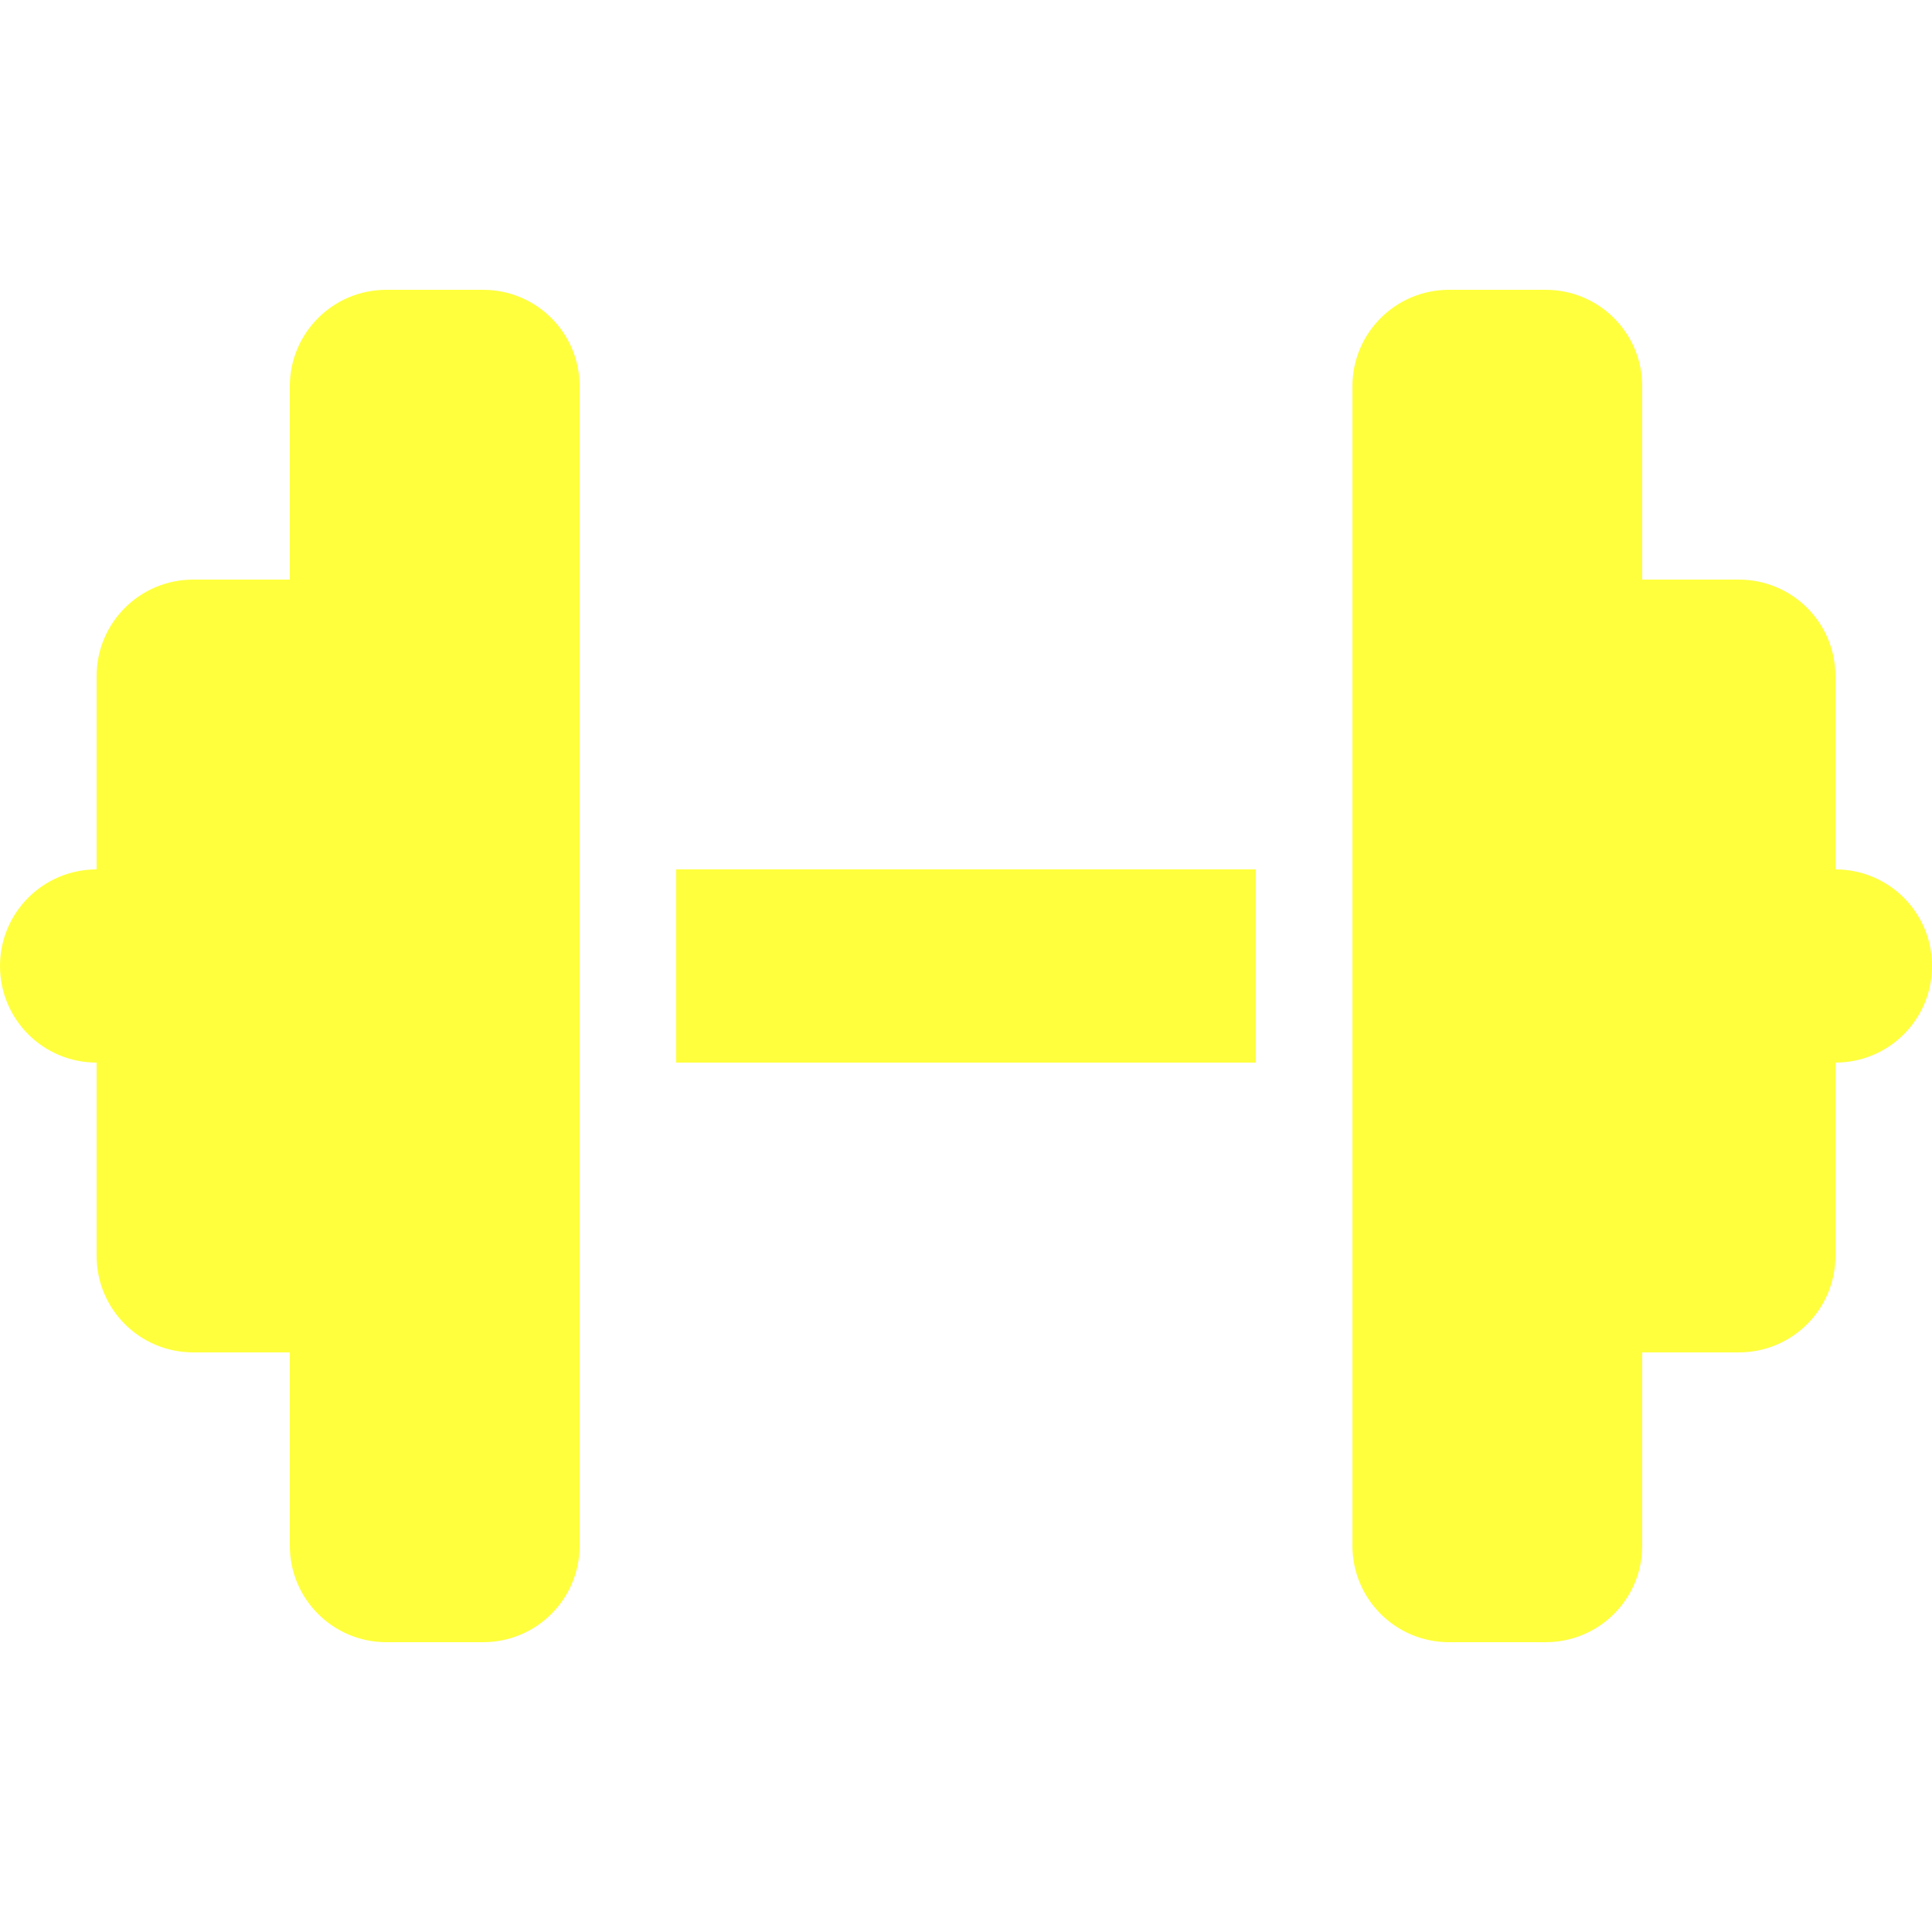
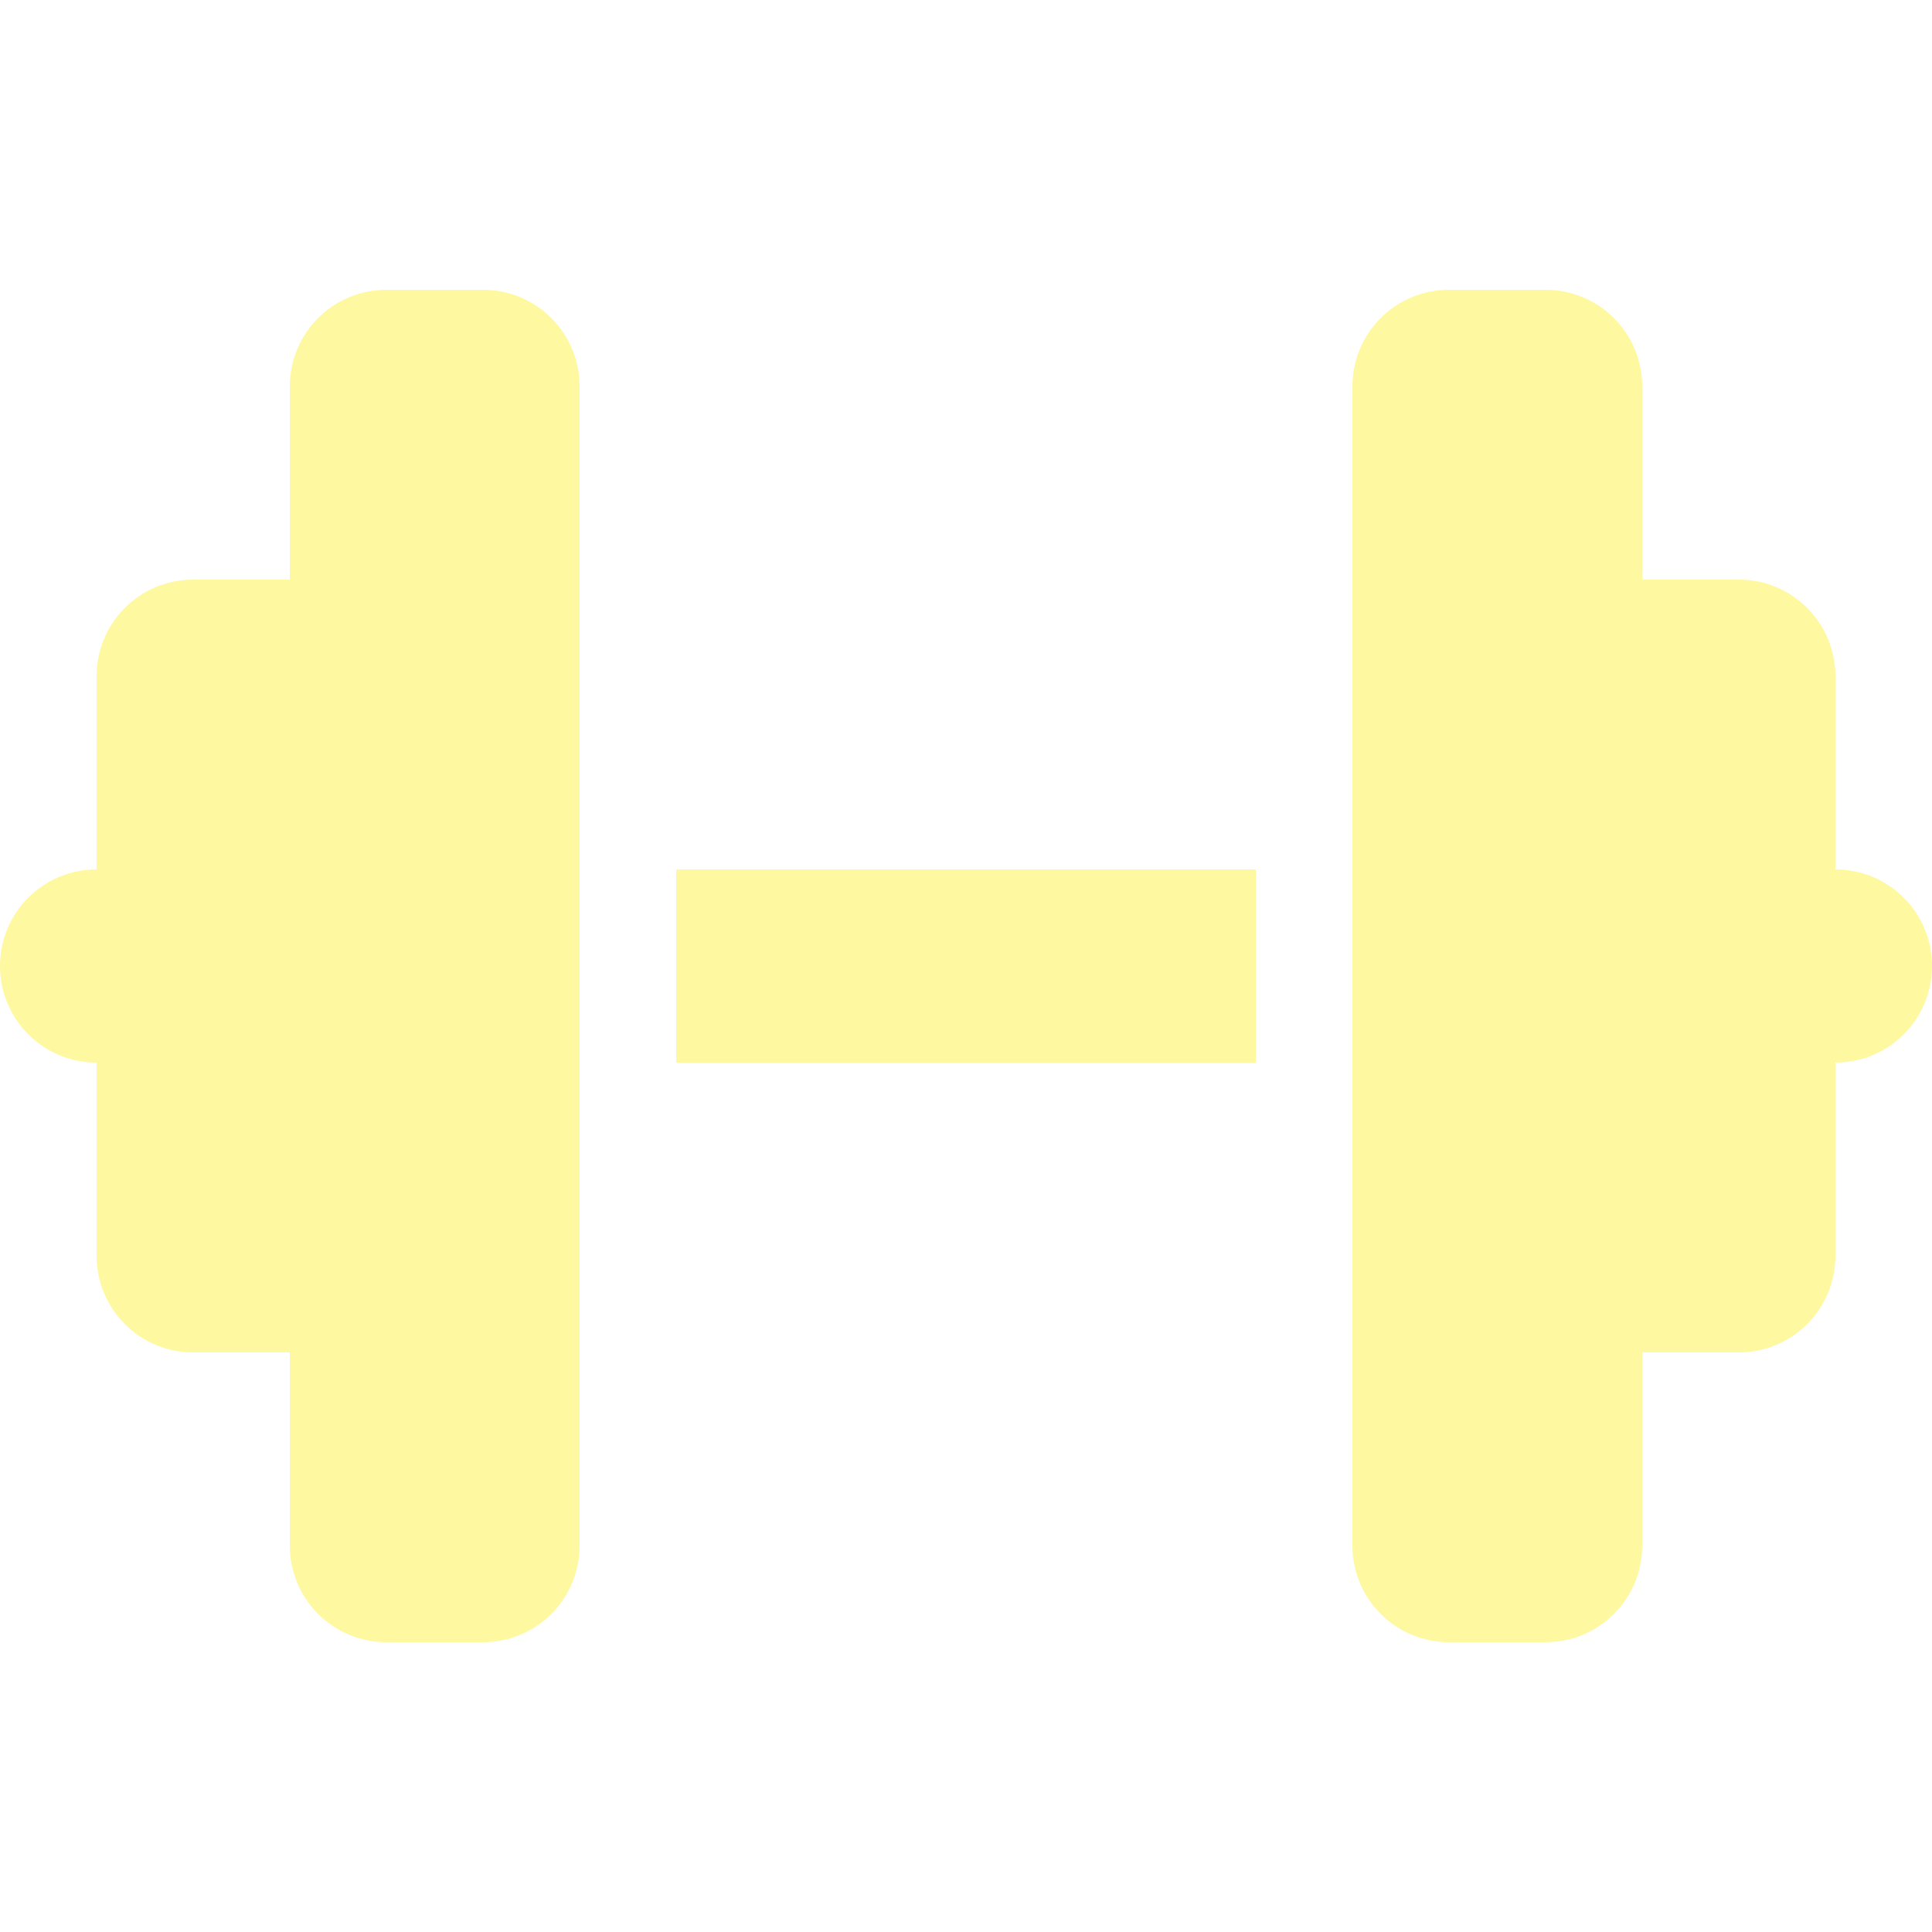
<svg xmlns="http://www.w3.org/2000/svg" viewBox="0 0 640 512" width="30px" height="30px">
-   <path fill="#ffff3e" d="M96 64c0-17.7 14.3-32 32-32l32 0c17.7 0 32 14.3 32 32l0 160 0 64 0 160c0 17.7-14.3 32-32 32l-32 0c-17.7 0-32-14.3-32-32l0-64-32 0c-17.7 0-32-14.3-32-32l0-64c-17.7 0-32-14.3-32-32s14.3-32 32-32l0-64c0-17.7 14.3-32 32-32l32 0 0-64zm448 0l0 64 32 0c17.7 0 32 14.3 32 32l0 64c17.7 0 32 14.3 32 32s-14.3 32-32 32l0 64c0 17.7-14.3 32-32 32l-32 0 0 64c0 17.7-14.3 32-32 32l-32 0c-17.7 0-32-14.3-32-32l0-160 0-64 0-160c0-17.7 14.3-32 32-32l32 0c17.7 0 32 14.3 32 32zM416 224l0 64-192 0 0-64 192 0z" />
+   <path fill="#fef9a0" d="M96 64c0-17.7 14.3-32 32-32l32 0c17.7 0 32 14.3 32 32l0 160 0 64 0 160c0 17.7-14.3 32-32 32l-32 0c-17.7 0-32-14.3-32-32l0-64-32 0c-17.7 0-32-14.3-32-32l0-64c-17.7 0-32-14.3-32-32s14.3-32 32-32l0-64c0-17.7 14.3-32 32-32l32 0 0-64zm448 0l0 64 32 0c17.7 0 32 14.3 32 32l0 64c17.7 0 32 14.3 32 32s-14.3 32-32 32l0 64c0 17.7-14.3 32-32 32l-32 0 0 64c0 17.7-14.3 32-32 32l-32 0c-17.7 0-32-14.3-32-32l0-160 0-64 0-160c0-17.7 14.3-32 32-32l32 0c17.7 0 32 14.3 32 32zM416 224l0 64-192 0 0-64 192 0z" />
</svg>
